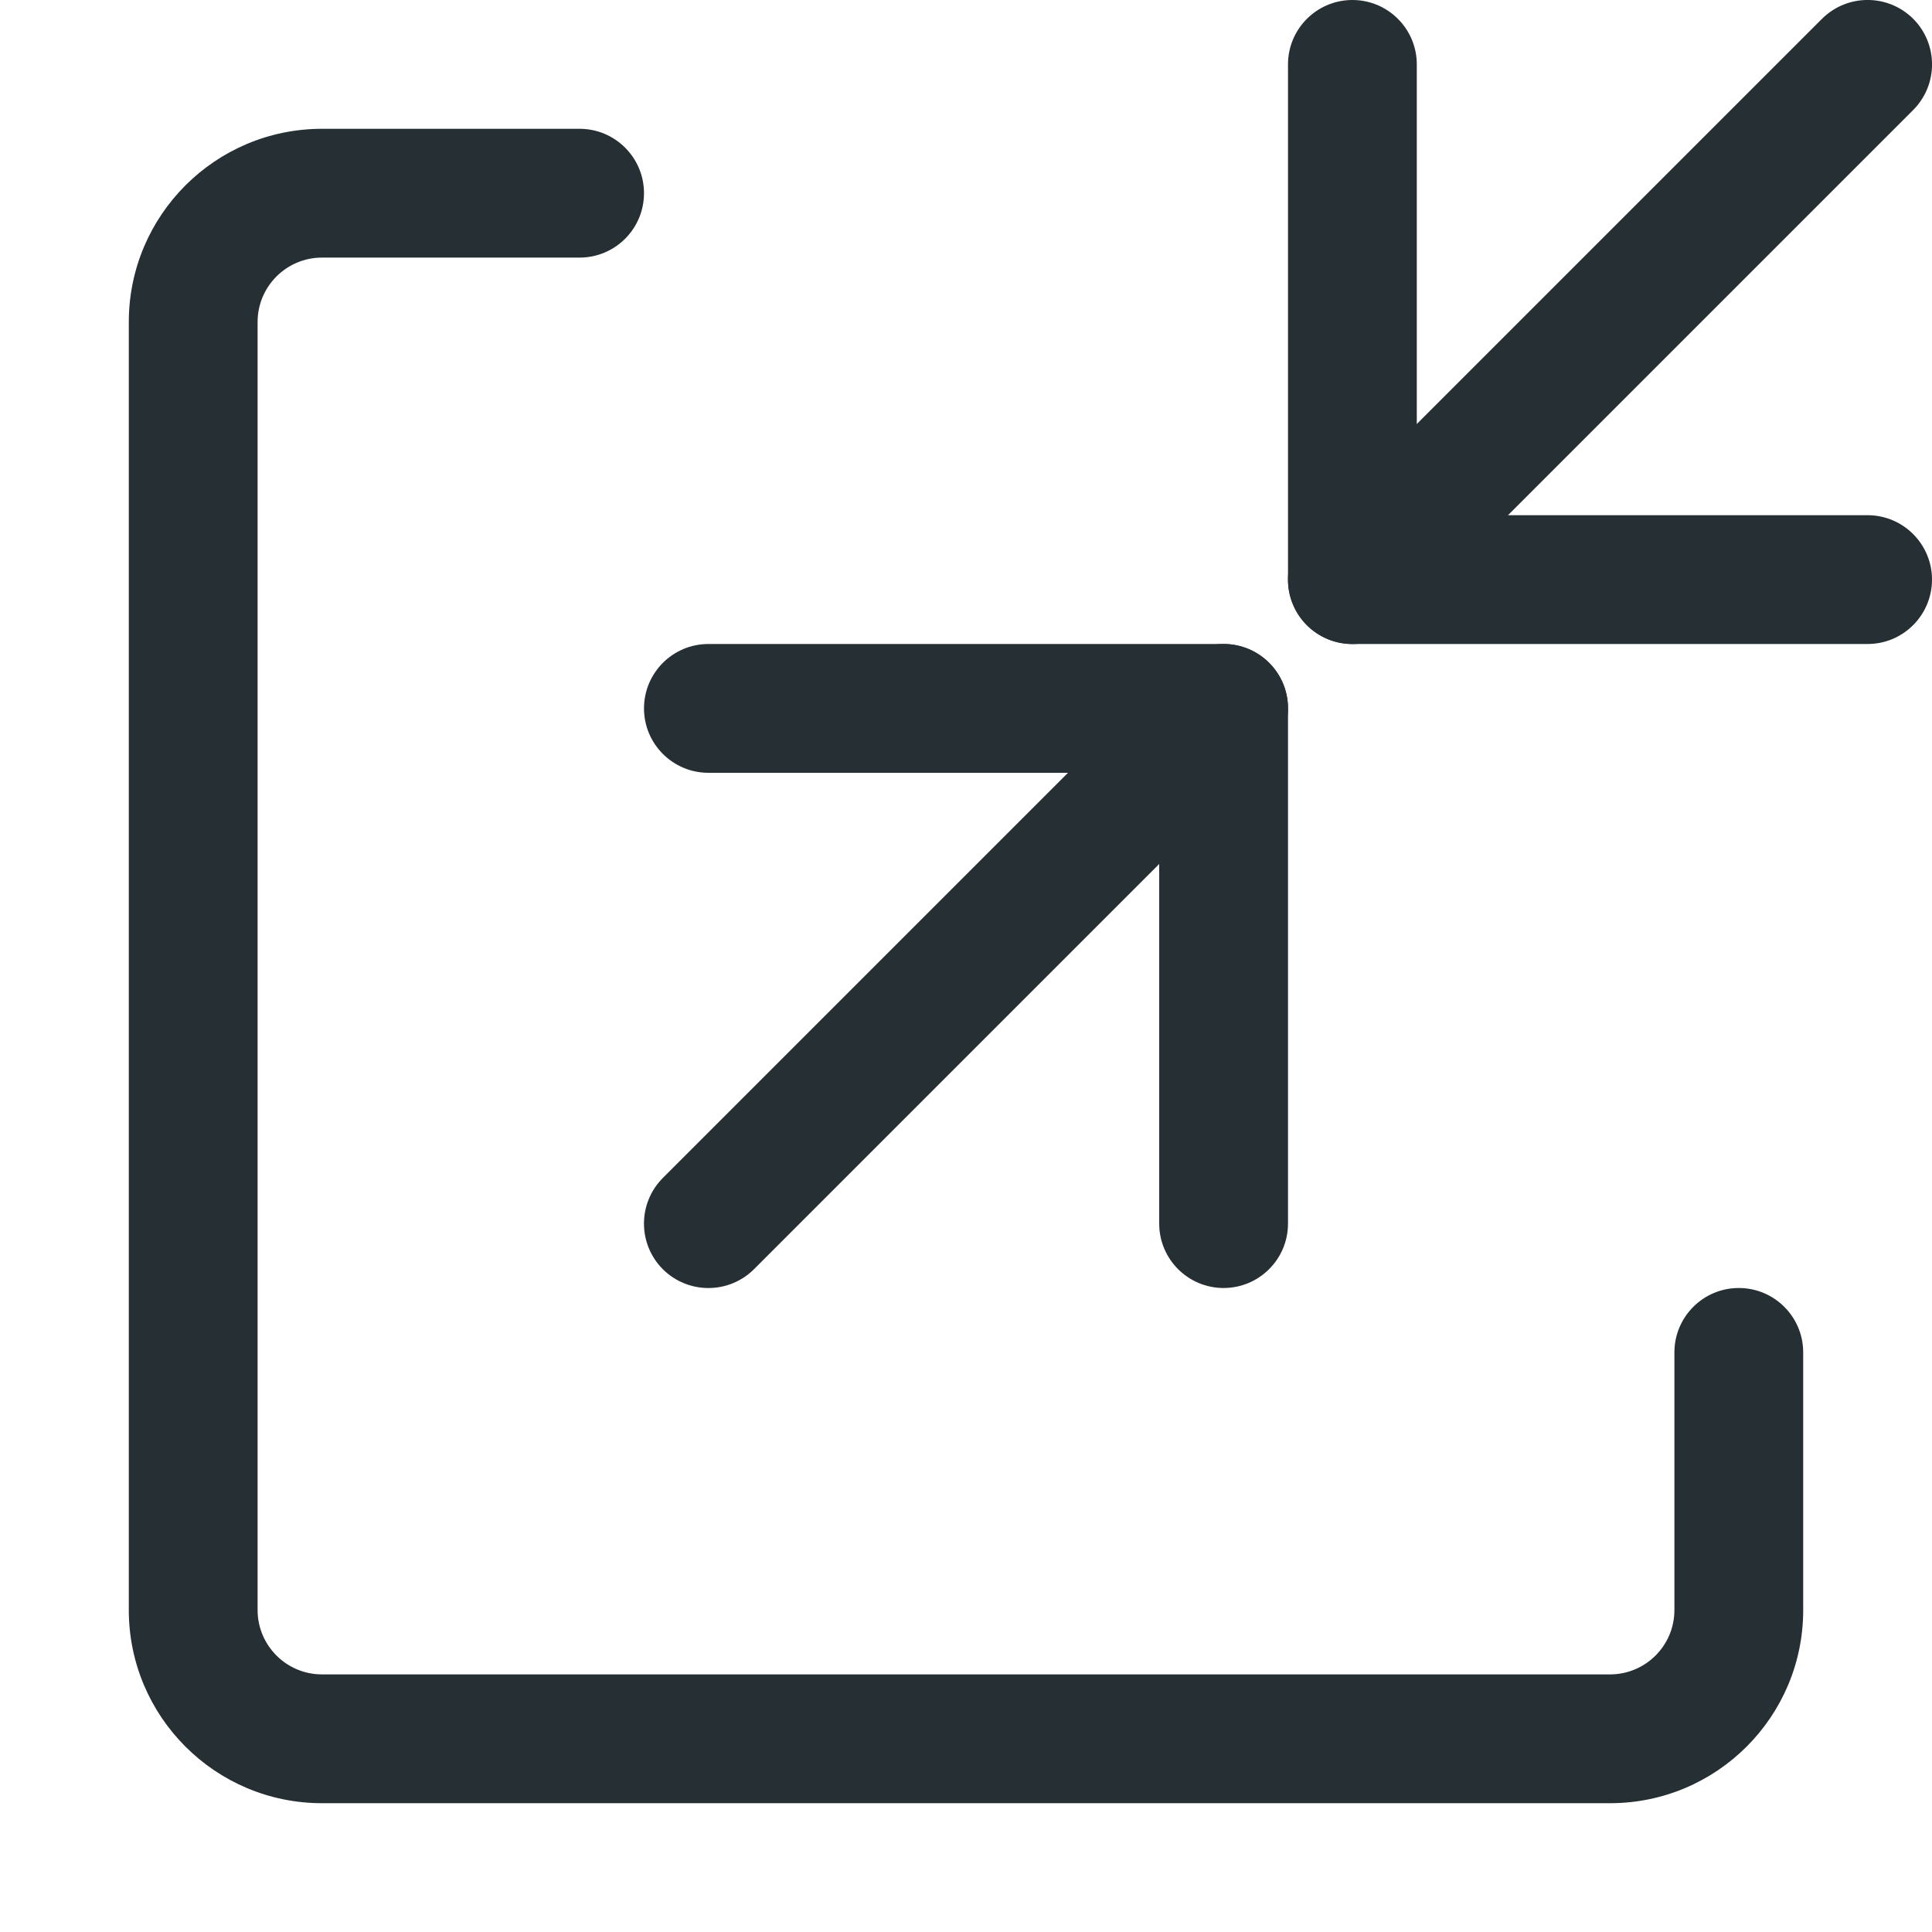
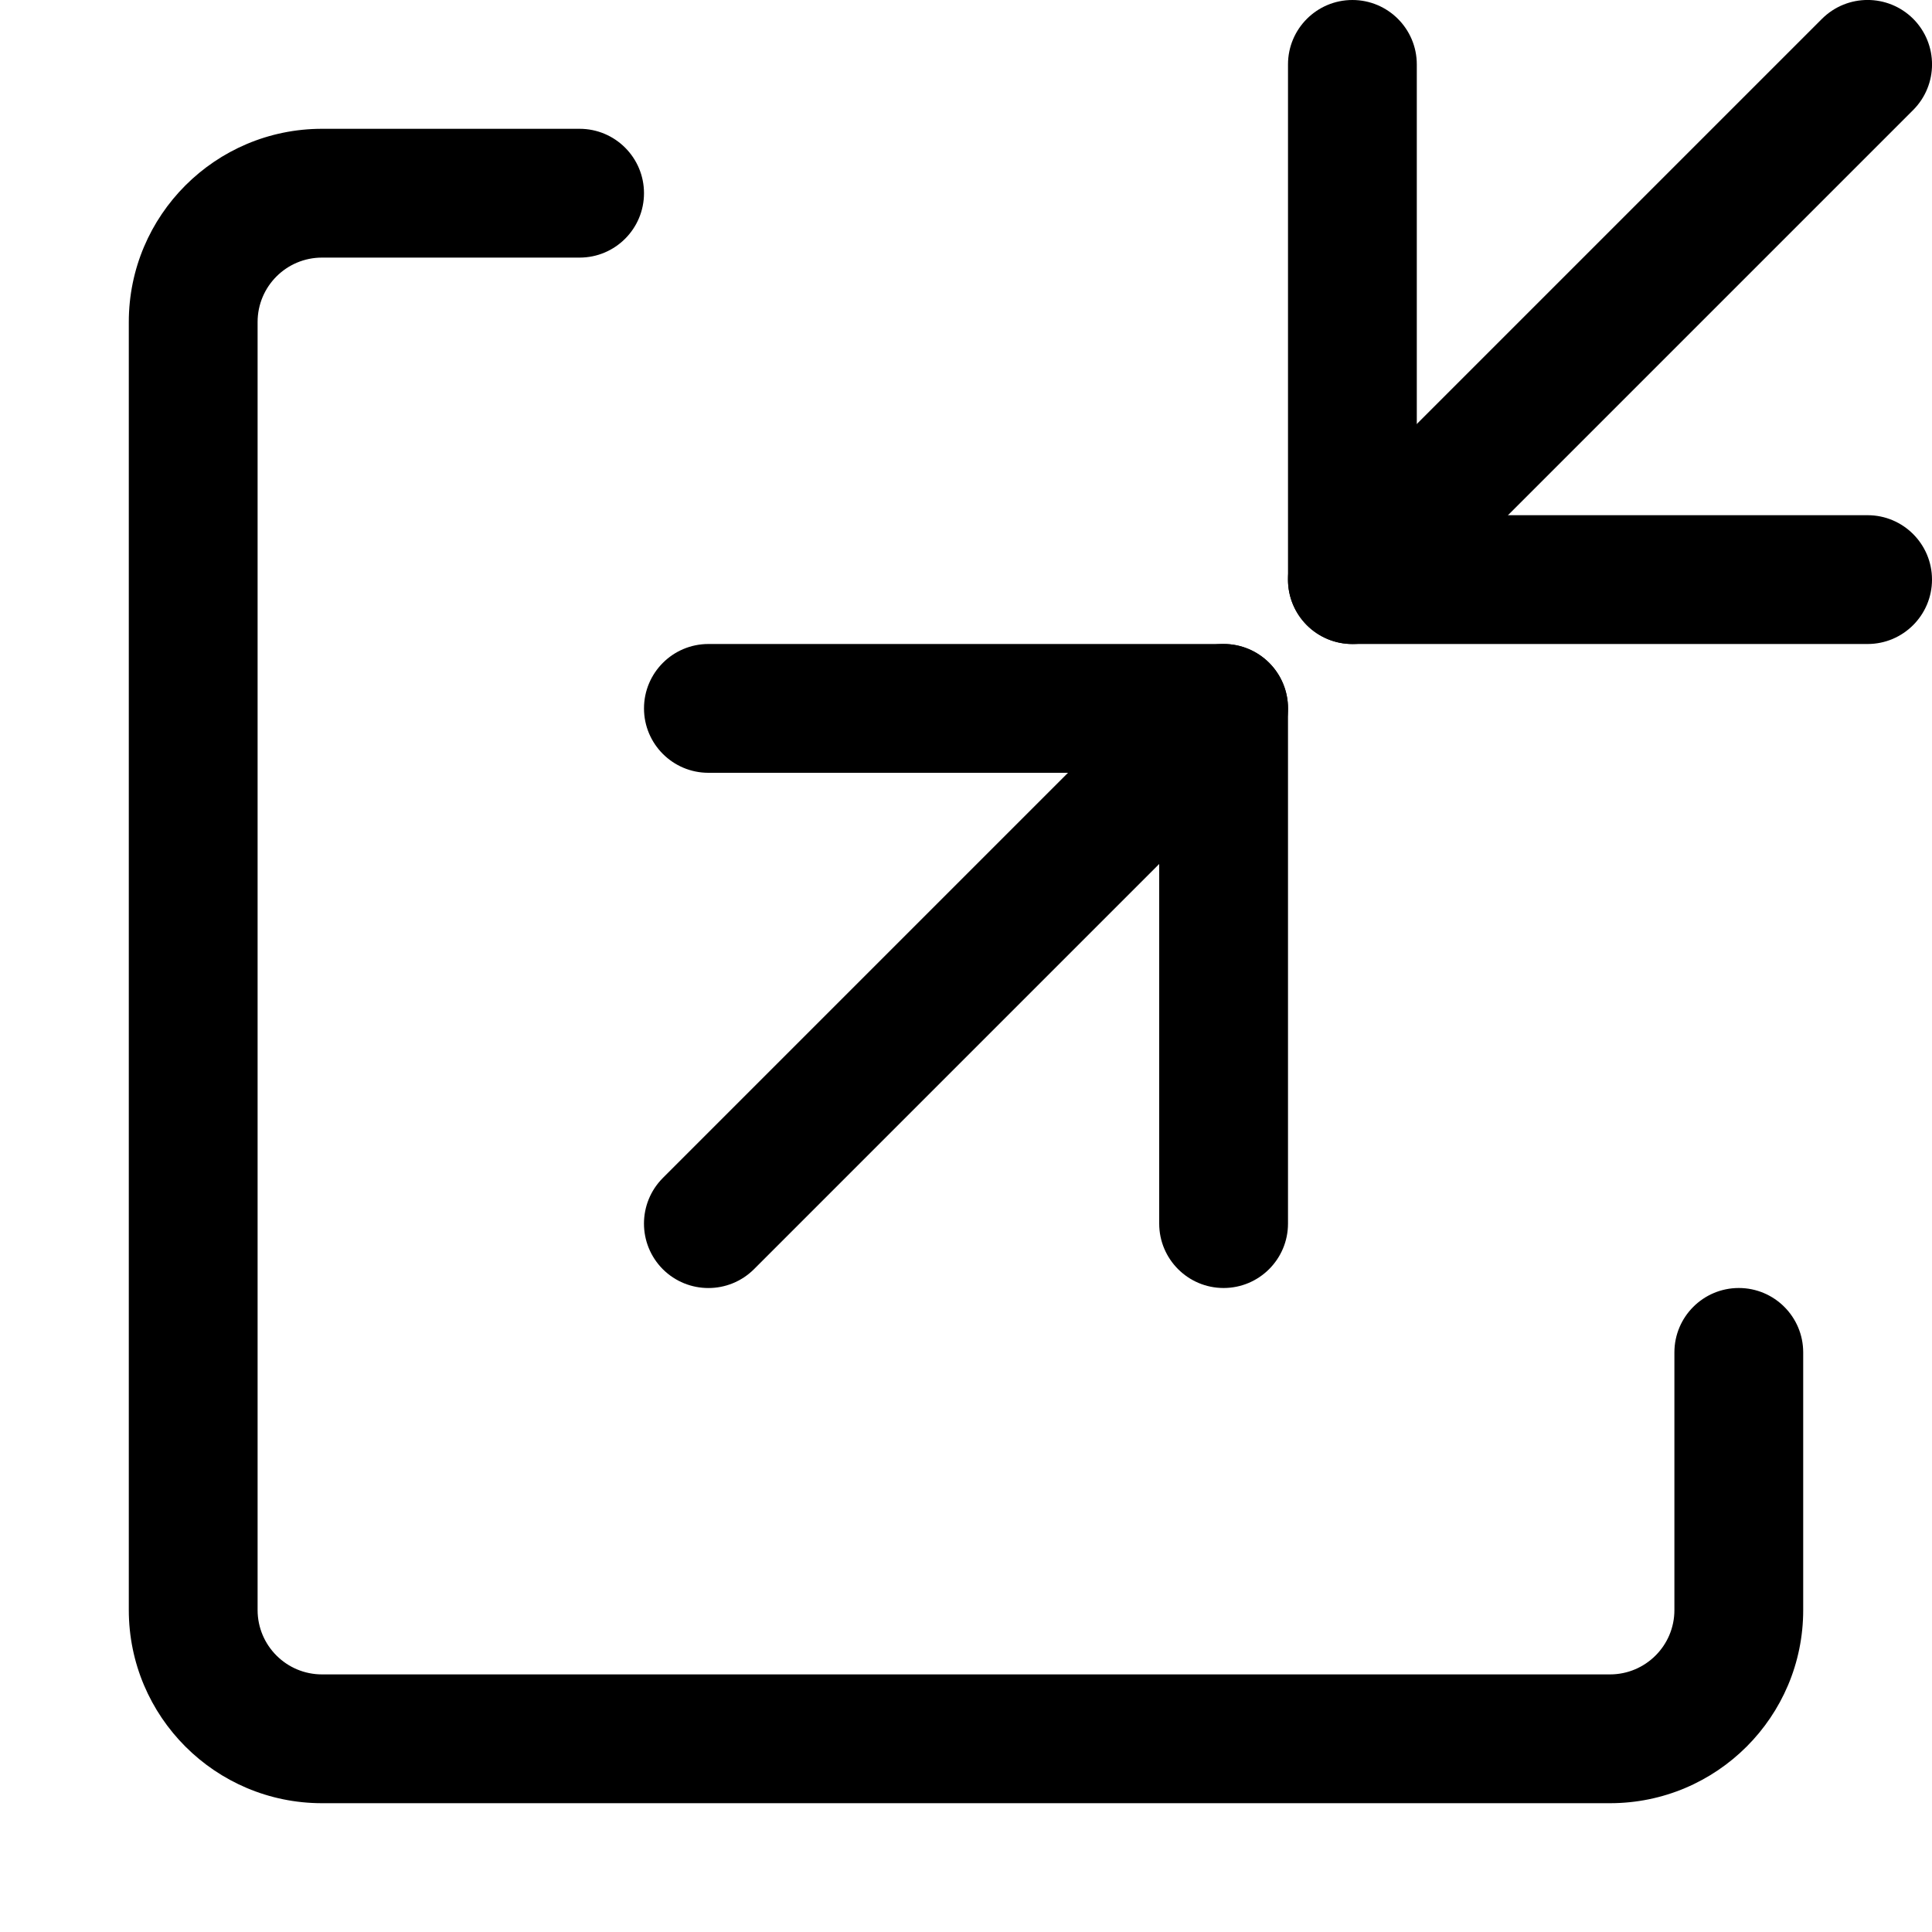
<svg xmlns="http://www.w3.org/2000/svg" width="15" height="15" viewBox="0 0 15 15" fill="none">
-   <path fill-rule="evenodd" clip-rule="evenodd" d="M2.5 2C2.224 2 2 2.224 2 2.5V12.5C2 12.776 2.224 13 2.5 13H12.5C12.776 13 13 12.776 13 12.501V10.5C13 10.224 13.224 10 13.5 10C13.776 10 14 10.224 14 10.5V12.501C14 13.329 13.328 14 12.5 14H2.5C1.672 14 1 13.328 1 12.5V2.5C1 1.672 1.672 1 2.5 1H4.5C4.776 1 5 1.224 5 1.5C5 1.776 4.776 2 4.5 2H2.5Z" fill="#262F33" />
-   <path fill-rule="evenodd" clip-rule="evenodd" d="M5 5.5C5 5.224 5.224 5 5.5 5L9.5 5C9.776 5 10 5.224 10 5.5L10 9.5C10 9.776 9.776 10 9.5 10C9.224 10 9 9.776 9 9.5L9 6L5.5 6C5.224 6 5 5.776 5 5.5Z" fill="#262F33" />
-   <path fill-rule="evenodd" clip-rule="evenodd" d="M15 4.5C15 4.776 14.776 5 14.5 5L10.5 5C10.224 5 10 4.776 10 4.5L10 0.5C10 0.224 10.224 -6.98033e-07 10.5 -4.74559e-07C10.776 -5.98796e-07 11 0.224 11 0.5L11 4L14.5 4C14.776 4 15 4.224 15 4.5Z" fill="#262F33" />
-   <path fill-rule="evenodd" clip-rule="evenodd" d="M9.854 5.146C10.049 5.342 10.049 5.658 9.854 5.854L5.854 9.854C5.658 10.049 5.342 10.049 5.146 9.854C4.951 9.658 4.951 9.342 5.146 9.146L9.146 5.146C9.342 4.951 9.658 4.951 9.854 5.146Z" fill="#262F33" />
-   <path fill-rule="evenodd" clip-rule="evenodd" d="M14.854 0.146C15.049 0.342 15.049 0.658 14.854 0.854L10.854 4.854C10.658 5.049 10.342 5.049 10.146 4.854C9.951 4.658 9.951 4.342 10.146 4.146L14.146 0.146C14.342 -0.049 14.658 -0.049 14.854 0.146Z" fill="#262F33" />
+   <path fill-rule="evenodd" clip-rule="evenodd" d="M2.5 2C2.224 2 2 2.224 2 2.5V12.5C2 12.776 2.224 13 2.5 13H12.5C12.776 13 13 12.776 13 12.501V10.5C13 10.224 13.224 10 13.5 10C13.776 10 14 10.224 14 10.5V12.501C14 13.329 13.328 14 12.5 14H2.5C1.672 14 1 13.328 1 12.5V2.5C1 1.672 1.672 1 2.5 1H4.5C4.776 1 5 1.224 5 1.5C5 1.776 4.776 2 4.5 2H2.5Z" fill="currentColor" />
+   <path fill-rule="evenodd" clip-rule="evenodd" d="M5 5.5C5 5.224 5.224 5 5.5 5L9.5 5C9.776 5 10 5.224 10 5.5L10 9.5C10 9.776 9.776 10 9.5 10C9.224 10 9 9.776 9 9.5L9 6L5.5 6C5.224 6 5 5.776 5 5.5Z" fill="currentColor" />
+   <path fill-rule="evenodd" clip-rule="evenodd" d="M15 4.5C15 4.776 14.776 5 14.5 5L10.5 5C10.224 5 10 4.776 10 4.5L10 0.5C10 0.224 10.224 -6.98033e-07 10.5 -4.74559e-07C10.776 -5.98796e-07 11 0.224 11 0.5L11 4L14.5 4C14.776 4 15 4.224 15 4.5Z" fill="currentColor" />
+   <path fill-rule="evenodd" clip-rule="evenodd" d="M9.854 5.146C10.049 5.342 10.049 5.658 9.854 5.854L5.854 9.854C5.658 10.049 5.342 10.049 5.146 9.854C4.951 9.658 4.951 9.342 5.146 9.146L9.146 5.146C9.342 4.951 9.658 4.951 9.854 5.146Z" fill="currentColor" />
+   <path fill-rule="evenodd" clip-rule="evenodd" d="M14.854 0.146C15.049 0.342 15.049 0.658 14.854 0.854L10.854 4.854C10.658 5.049 10.342 5.049 10.146 4.854C9.951 4.658 9.951 4.342 10.146 4.146L14.146 0.146C14.342 -0.049 14.658 -0.049 14.854 0.146Z" fill="currentColor" />
</svg>
